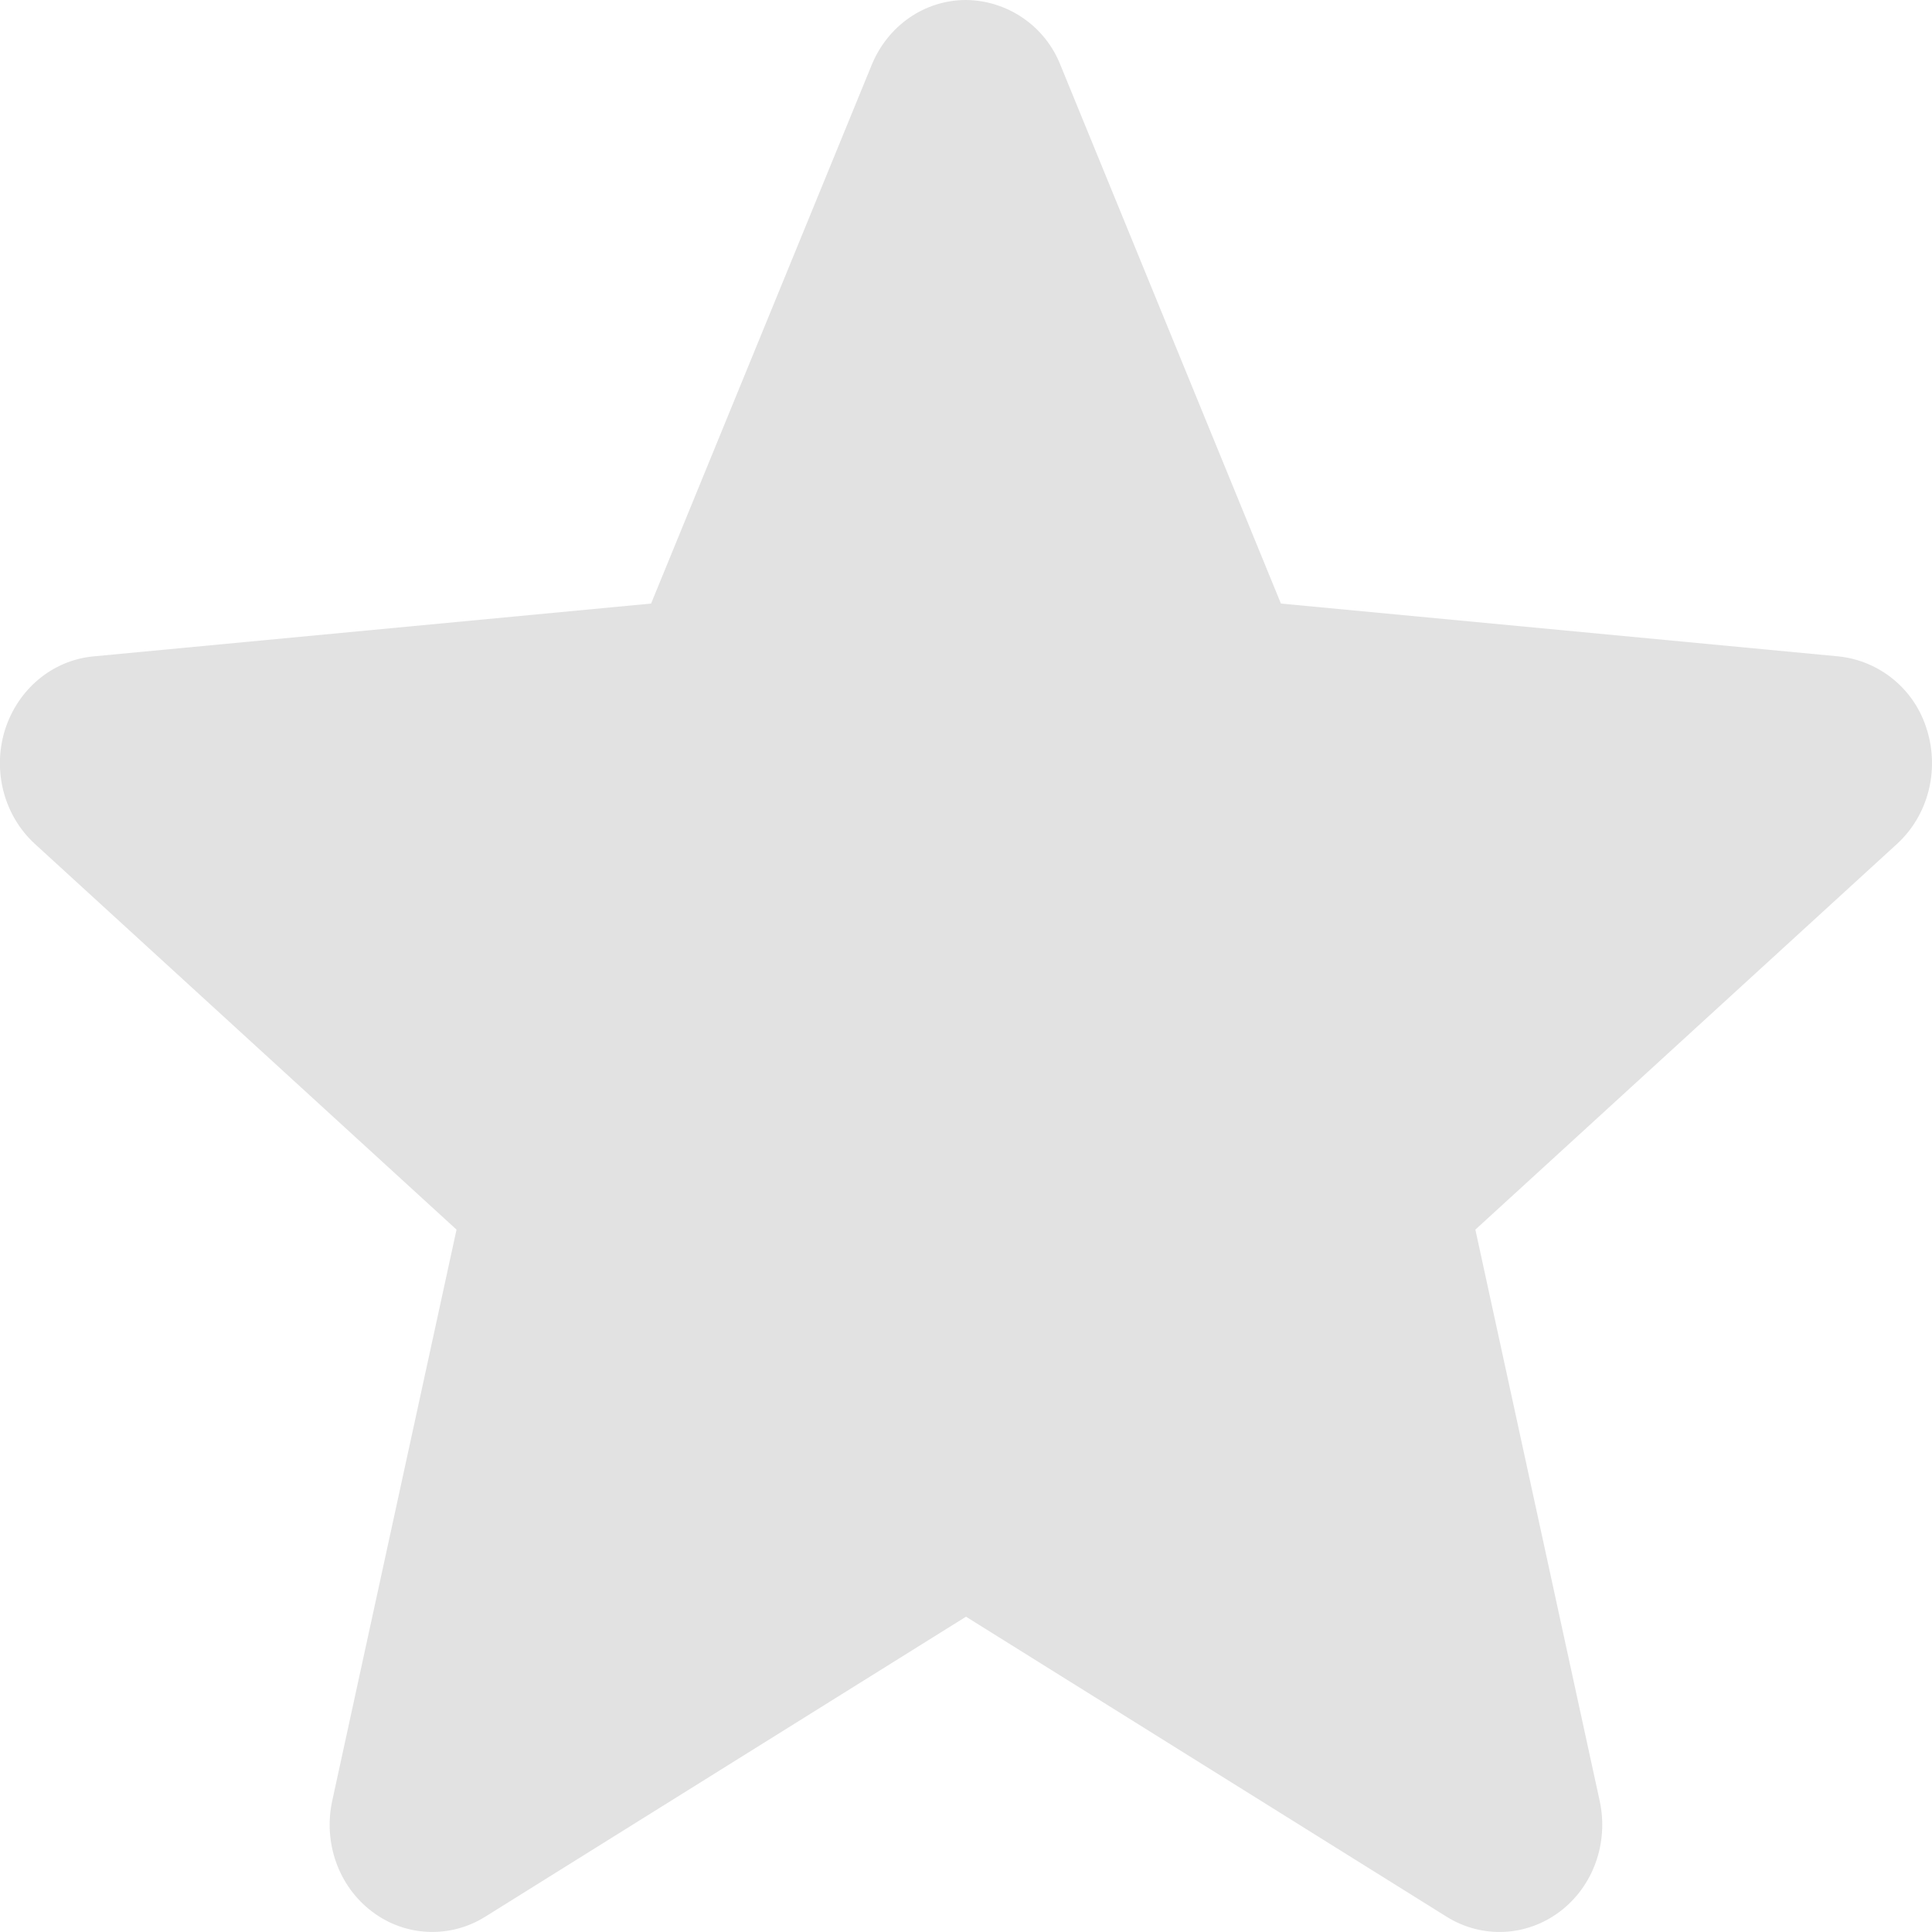
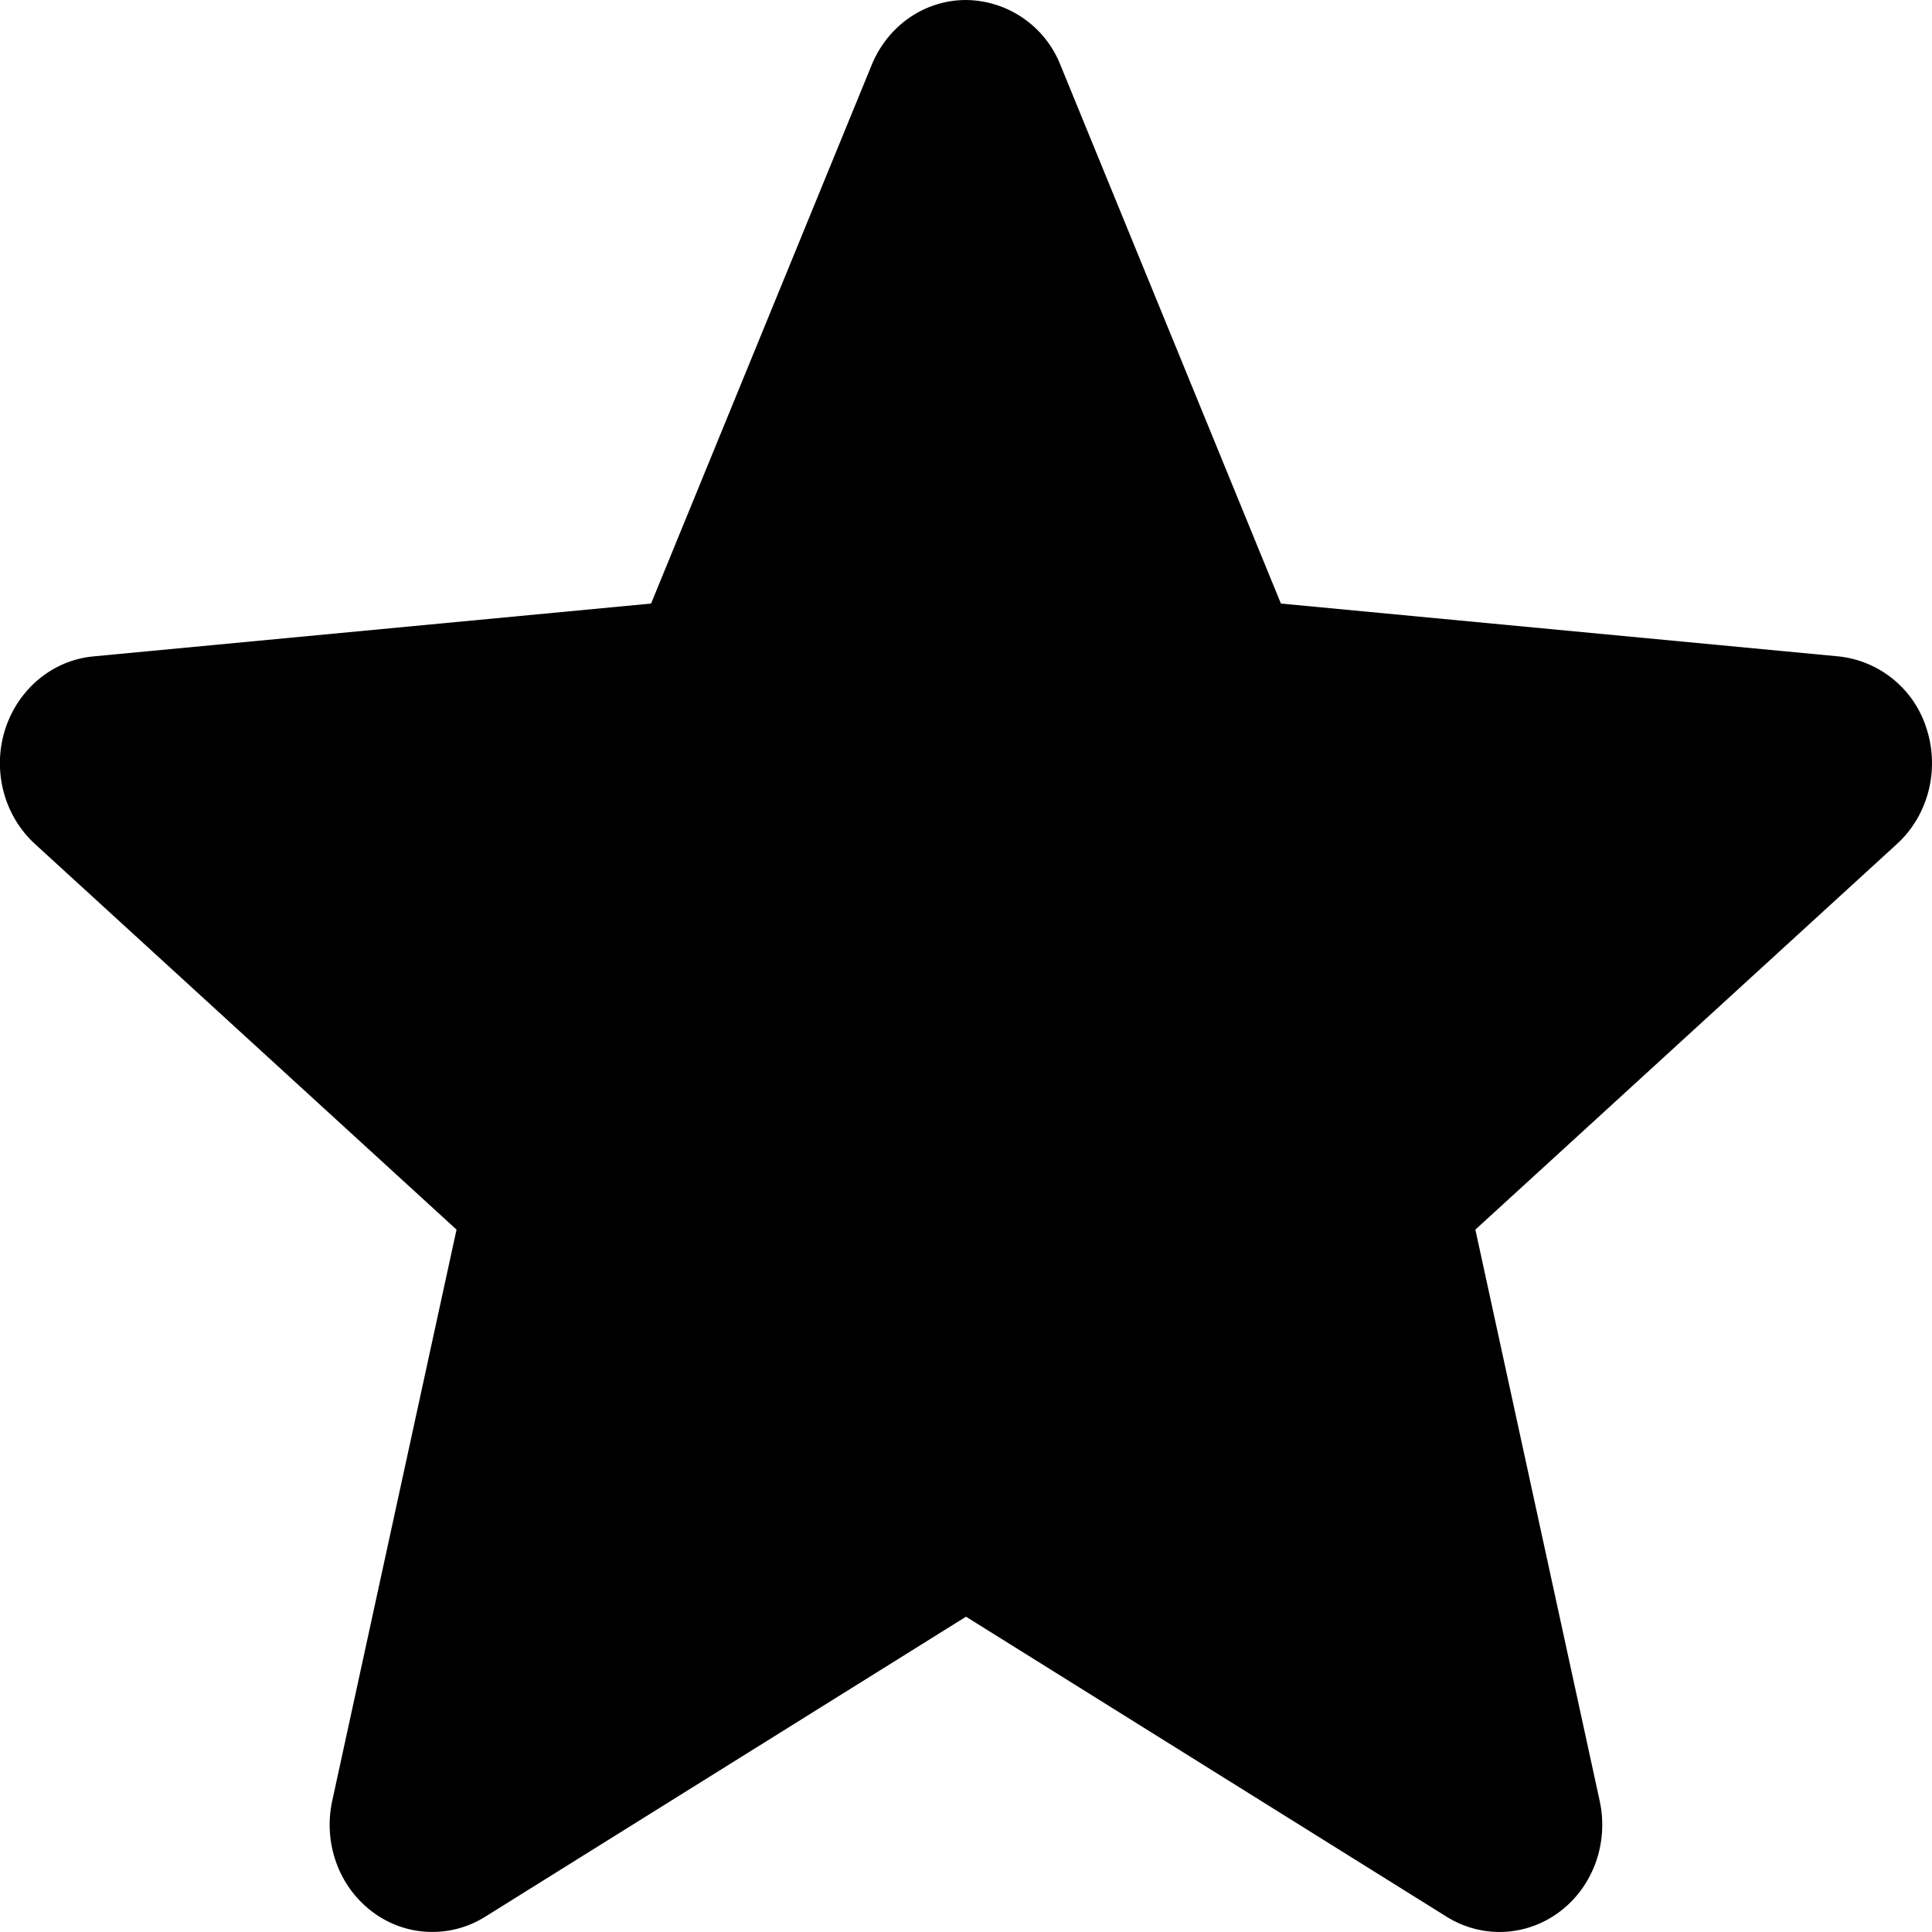
- <svg xmlns="http://www.w3.org/2000/svg" width="20" height="20" fill="#E2E2E2" viewBox="0 0 20 20">
+ <svg xmlns="http://www.w3.org/2000/svg" width="20" height="20" viewBox="0 0 20 20">
  <path d="M19.948 7.557a1.072 1.072 0 0 0-.915-.762l-5.773-.547L10.978.674A1.063 1.063 0 0 0 10 0c-.427 0-.81.264-.977.674L6.74 6.248l-5.774.547c-.424.04-.782.34-.915.762-.131.422-.01.886.31 1.179l4.365 3.993-1.287 5.914c-.094.435.067.885.413 1.146a1.029 1.029 0 0 0 1.169.054L10 16.736l4.977 3.107c.366.227.825.206 1.17-.054.346-.261.507-.71.413-1.146l-1.287-5.914 4.365-3.993c.32-.293.441-.756.31-1.18Z" />
</svg>
